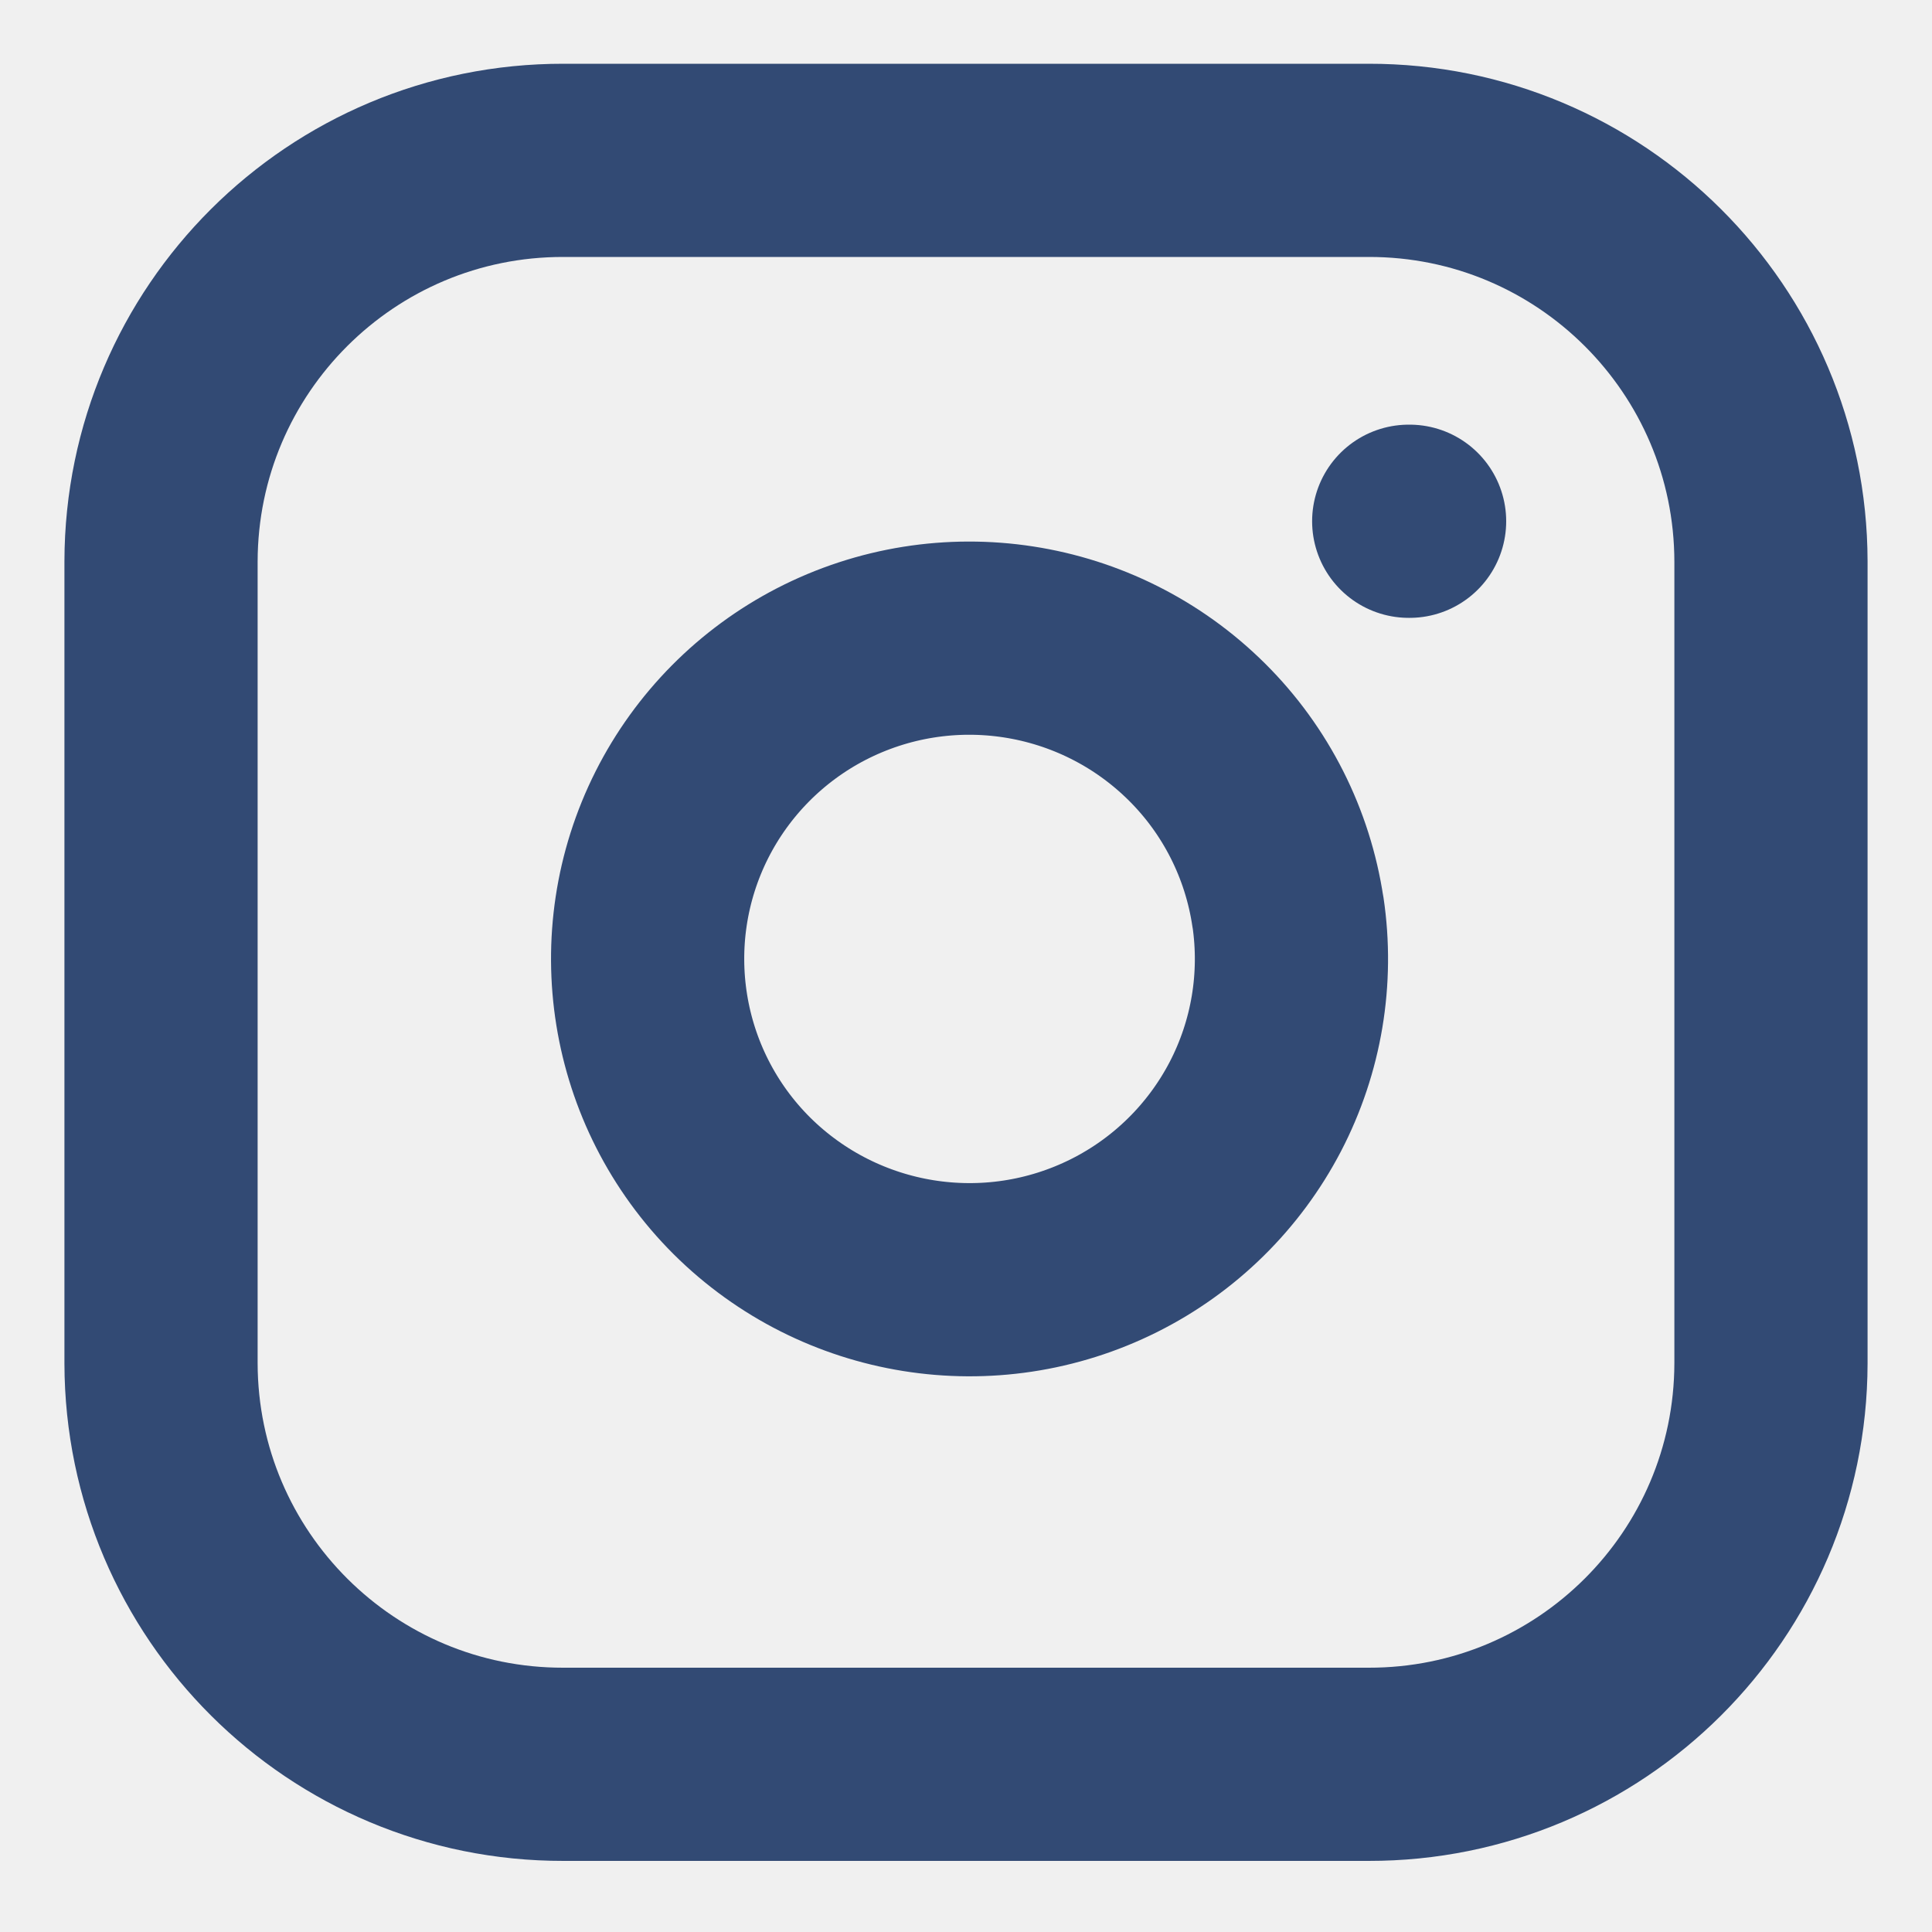
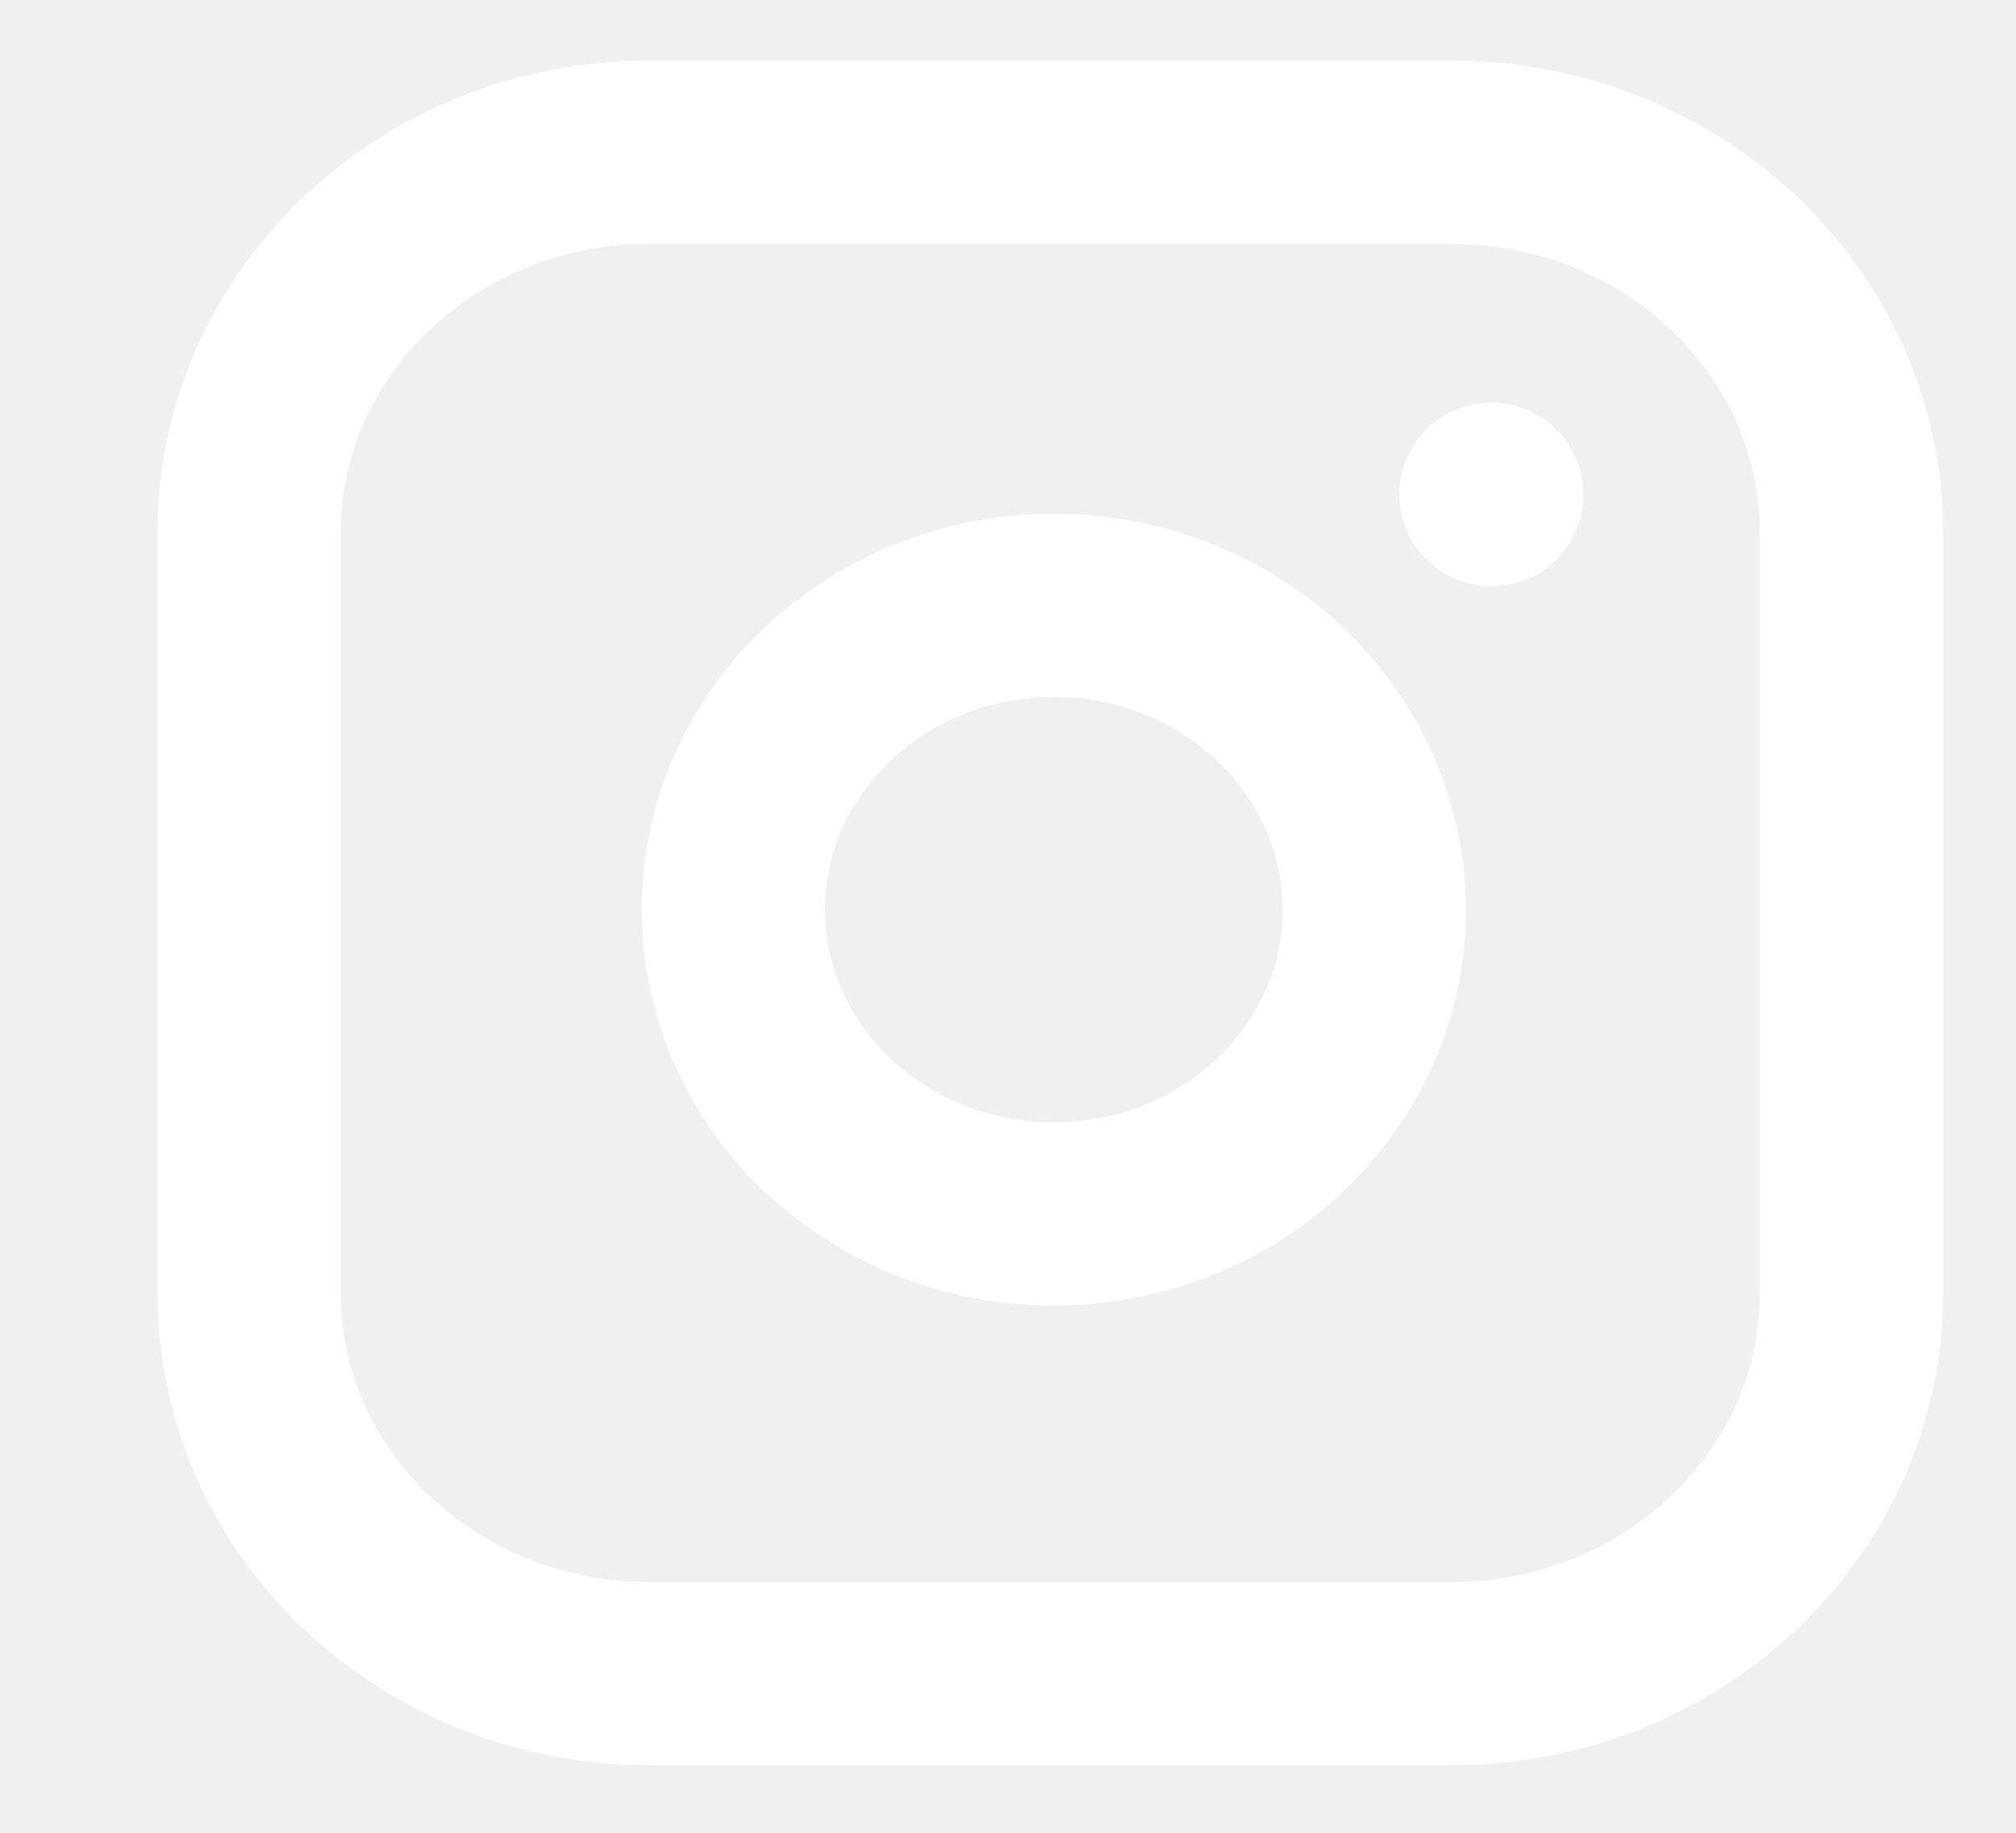
- <svg xmlns="http://www.w3.org/2000/svg" width="20" height="20" fill="none">
-   <g clip-path="url(#clip0_2228_3805)">
-     <path d="M14.583 5.396h.009M5.833 1.66h8.334a4.159 4.159 0 014.166 4.152v8.302a4.159 4.159 0 01-4.166 4.15H5.833a4.159 4.159 0 01-4.166-4.15V5.812A4.159 4.159 0 015.833 1.66zm7.5 7.78a3.31 3.31 0 01-.338 2.016 3.328 3.328 0 01-1.46 1.437 3.344 3.344 0 01-3.856-.618 3.317 3.317 0 01-.62-3.841A3.327 3.327 0 018.5 6.979a3.344 3.344 0 013.892.6c.506.503.835 1.156.94 1.86z" stroke="#324A74" stroke-width="2" stroke-linecap="round" stroke-linejoin="round" />
+ <svg xmlns="http://www.w3.org/2000/svg" width="22" height="20" fill="none">
+   <g clip-path="url(#clip0_1136_905)">
+     <path d="M16.27 5.396h.01M7.09 1.66h8.744c2.414 0 4.371 1.859 4.371 4.151v8.303c0 2.292-1.957 4.15-4.371 4.15H7.09c-2.414 0-4.371-1.858-4.371-4.15V5.81c0-2.292 1.957-4.15 4.371-4.15zm7.87 7.78a3.175 3.175 0 01-.356 2.016 3.417 3.417 0 01-1.532 1.437 3.661 3.661 0 01-2.128.312 3.566 3.566 0 01-1.917-.93 3.265 3.265 0 01-.98-1.82 3.173 3.173 0 01.329-2.022c.33-.623.86-1.133 1.513-1.454a3.66 3.66 0 012.124-.338c.742.105 1.43.433 1.96.937s.876 1.157.986 1.861z" stroke="#fff" stroke-width="2" stroke-linecap="round" stroke-linejoin="round" />
  </g>
  <defs>
-     <clipPath id="clip0_2228_3805">
-       <path fill="#fff" d="M0 0h20v19.925H0z" />
+     <clipPath id="clip0_1136_905">
+       <path fill="#fff" transform="translate(.969)" d="M0 0h20.984v19.925H0z" />
    </clipPath>
  </defs>
</svg>
